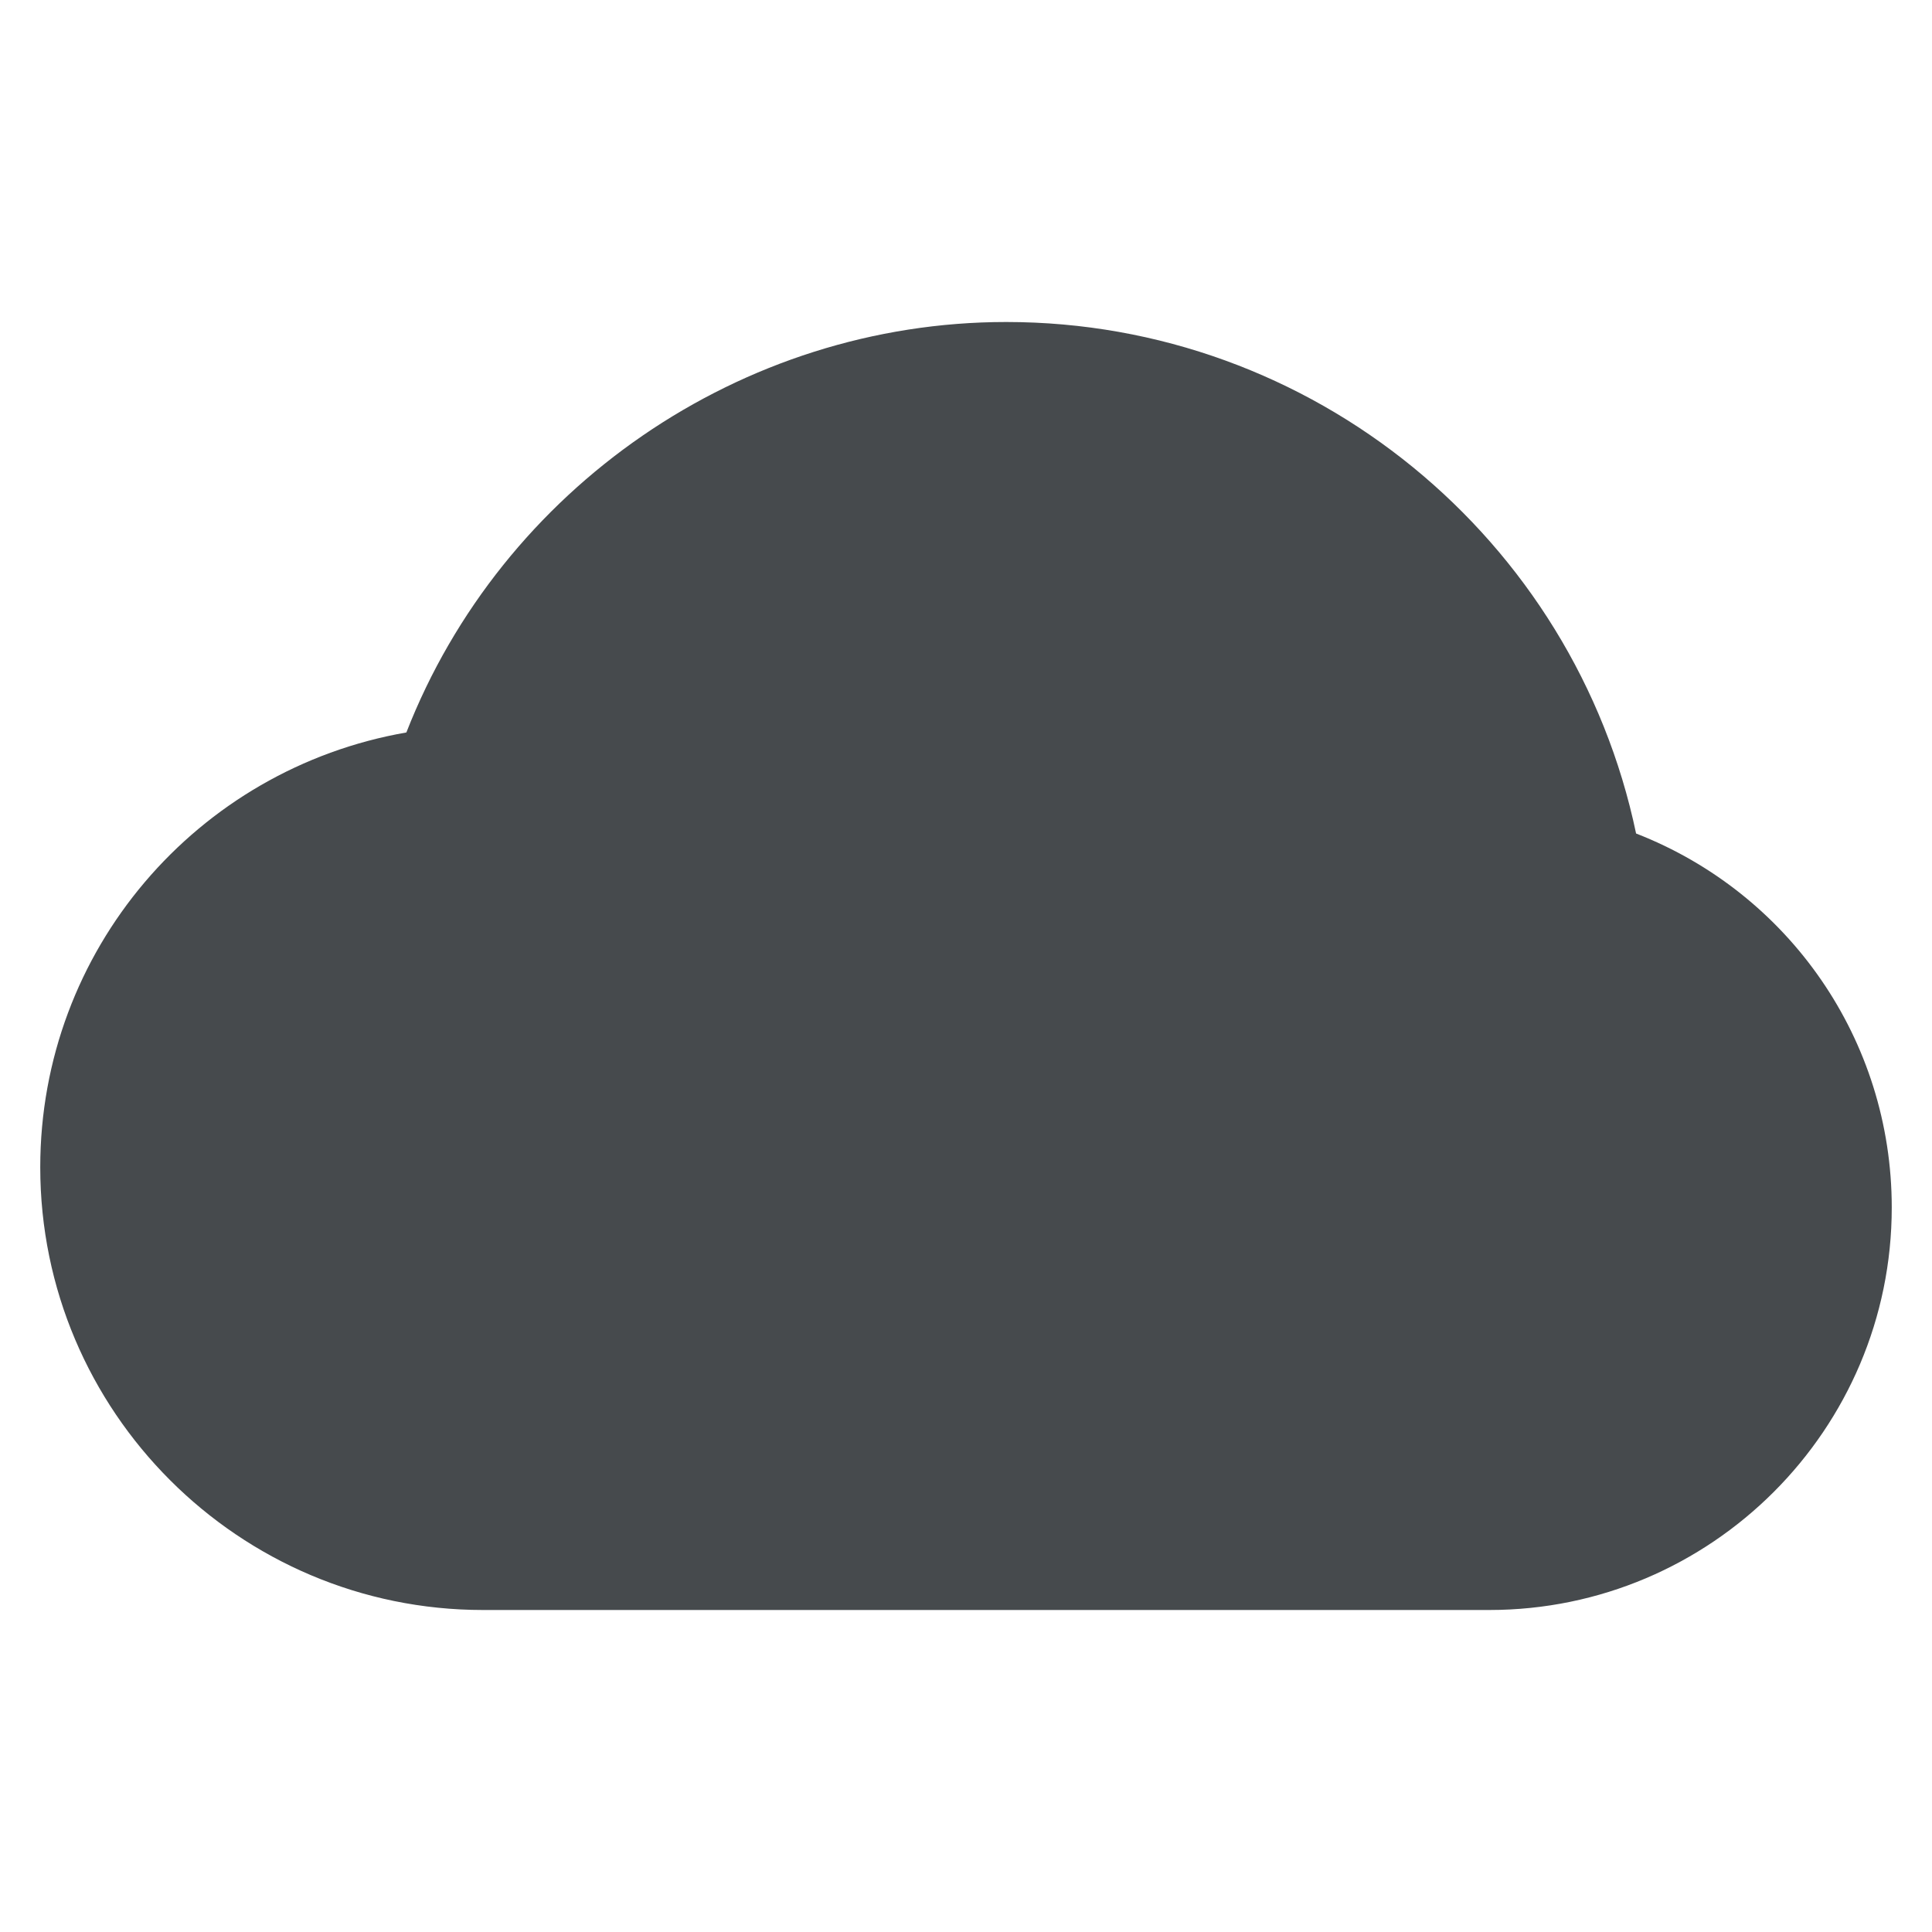
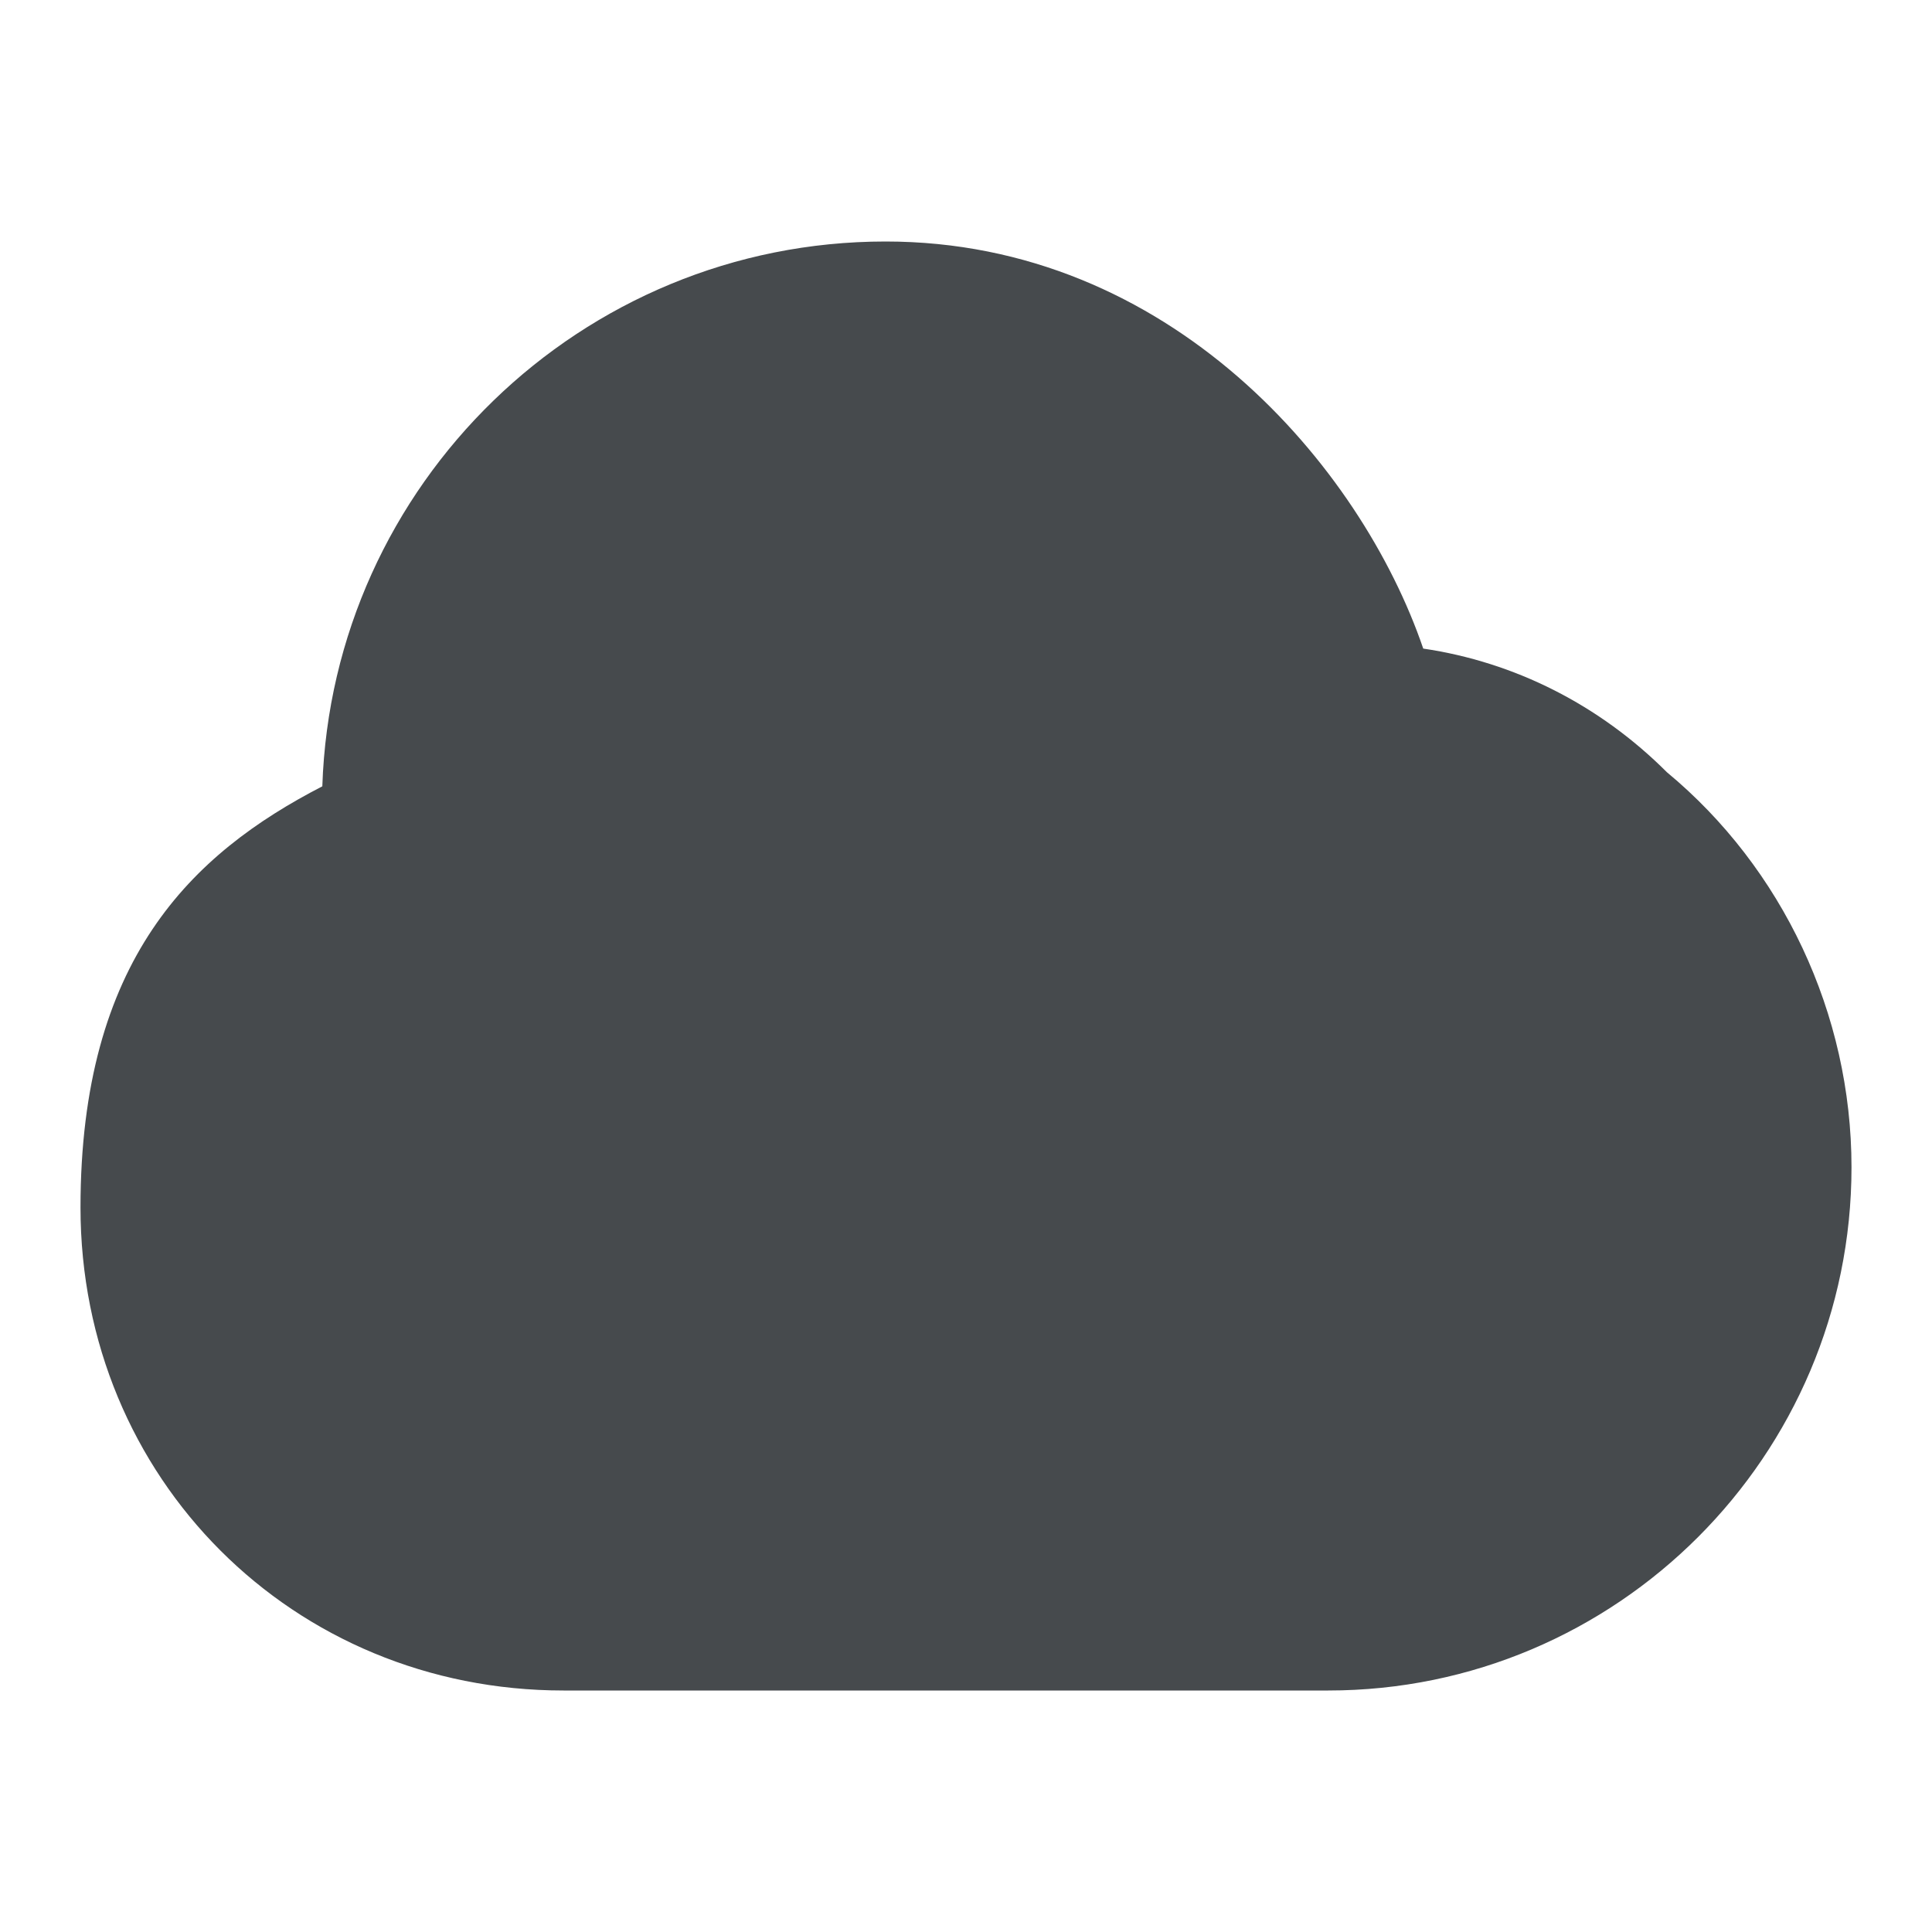
<svg xmlns="http://www.w3.org/2000/svg" width="24" height="24" viewBox="0 0 24 24" fill="none">
-   <path d="M20.324 10.354C19.557 6.689 16.303 4 12.5 4C9.205 4 6.232 6.065 5.048 9.099C2.448 9.551 0.5 11.803 0.5 14.5C0.5 17.532 2.967 20 6 20H18.5C21.257 20 23.5 17.757 23.5 15C23.5 12.919 22.224 11.094 20.324 10.354Z" fill="#464A4D" />
+   <path d="M20.707 9.593C19.869 8.755 18.814 8.224 17.68 8.057C16.906 5.79 14.534 3 11 3C7.218 3 4.127 6.015 4.004 9.768C2.379 10.606 1 11.926 1 15C1 18.364 3.636 21 7 21H16.5C20.084 21 23 18.084 23 14.5C23 12.592 22.14 10.781 20.707 9.593Z" fill="#464A4D" />
</svg>
